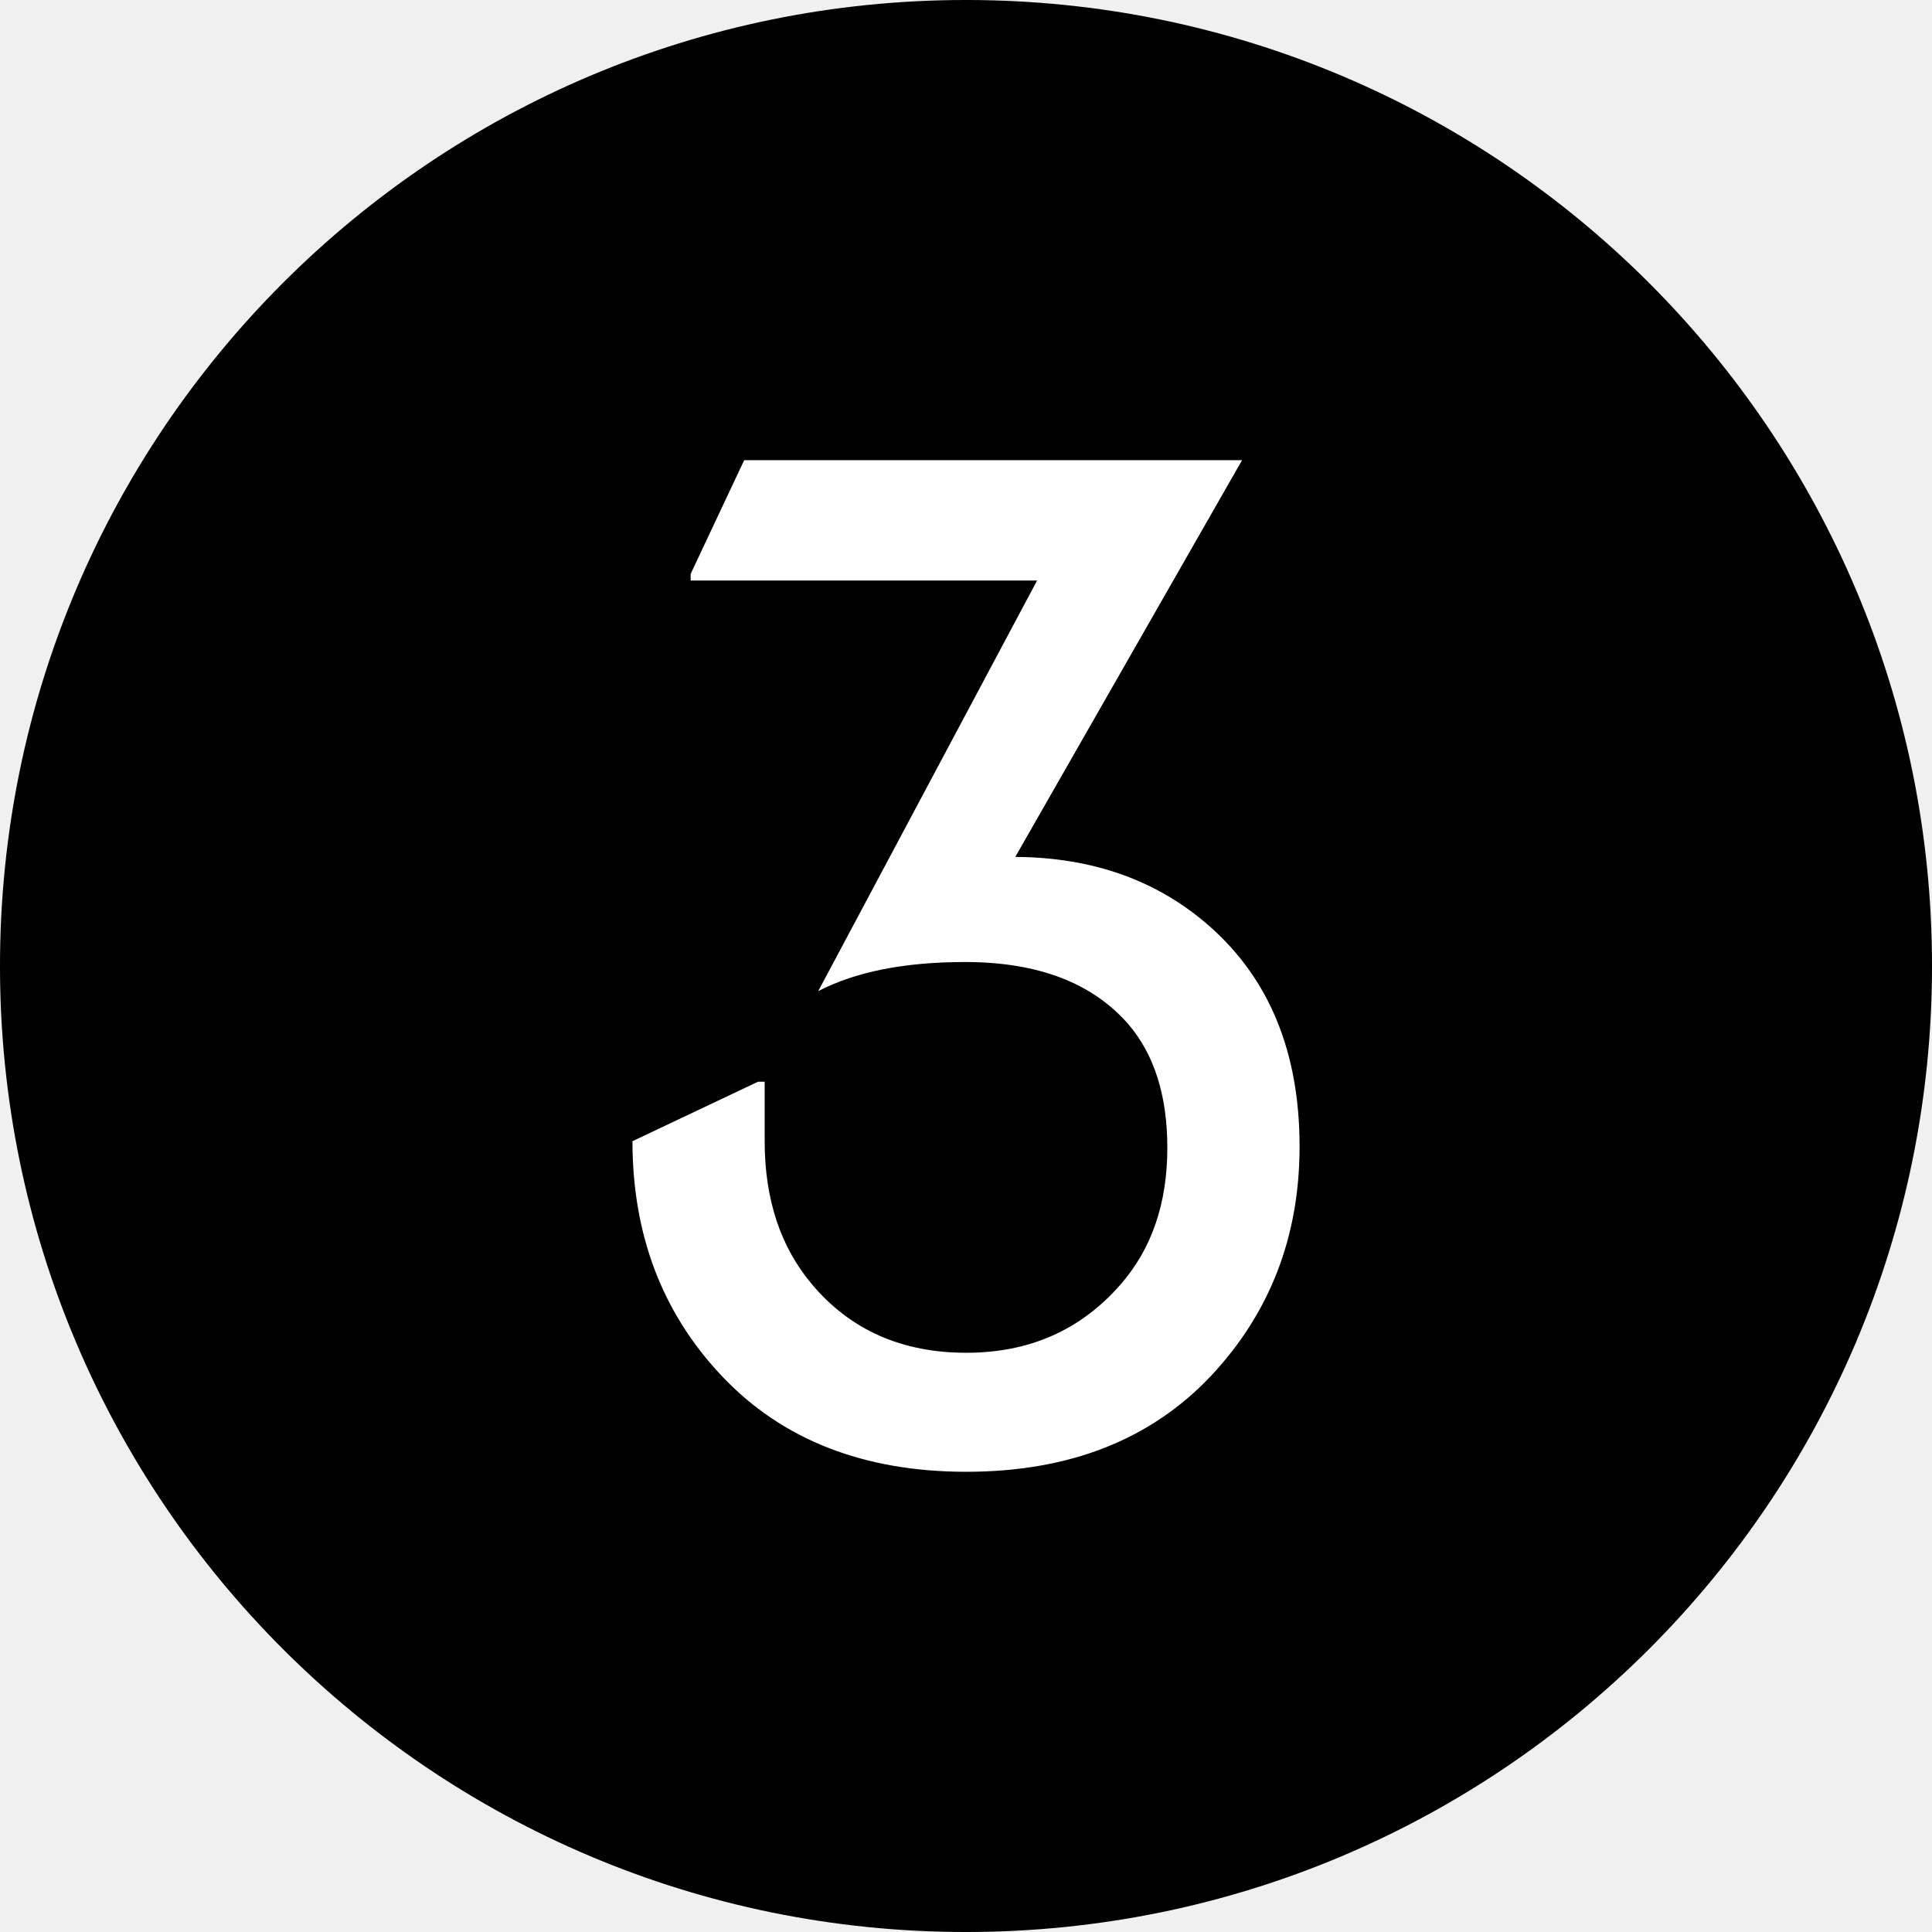
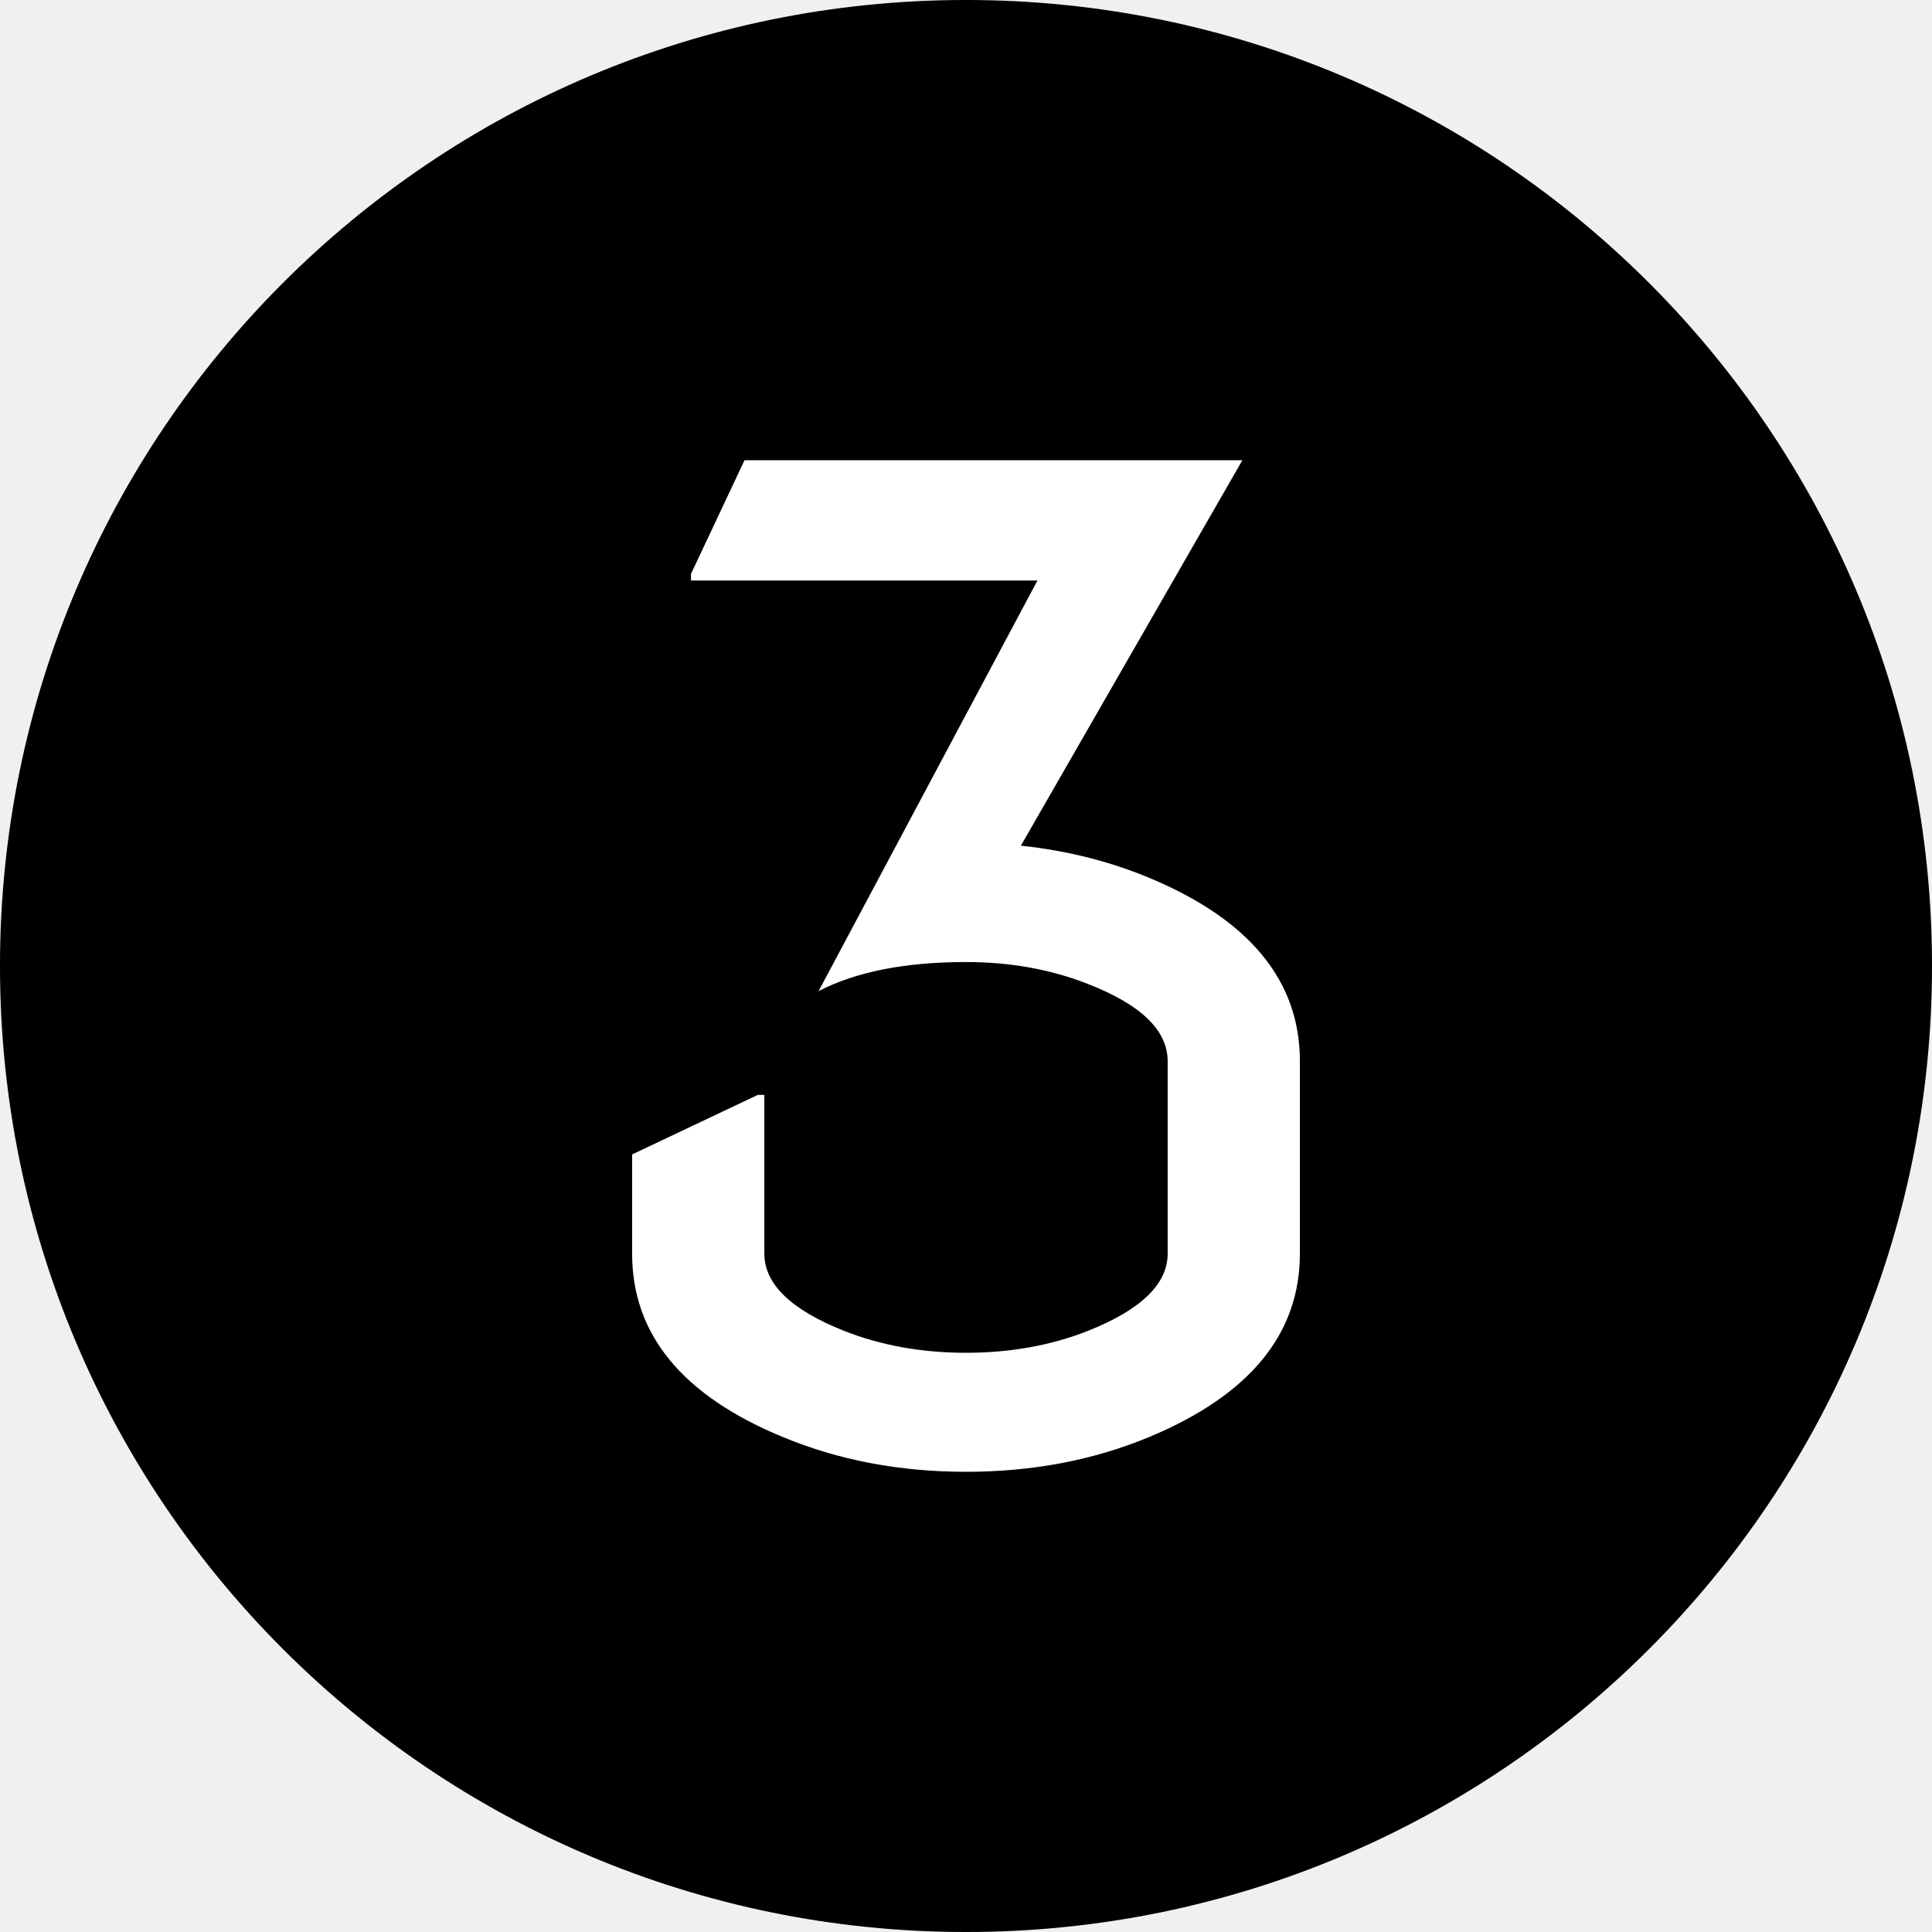
<svg xmlns="http://www.w3.org/2000/svg" version="1.1" id="svg2" viewBox="0 0 98.571 98.571" height="27.819mm" width="27.819mm">
  <defs id="defs4" />
  <g transform="translate(-302.2484,-485.3265)" id="layer1">
    <g id="g4142">
      <circle style="opacity:1;fill:#000000;fill-opacity:1;stroke:none;stroke-width:0.7;stroke-linecap:round;stroke-linejoin:round;stroke-miterlimit:4;stroke-dasharray:none;stroke-dashoffset:0;stroke-opacity:1" id="path4136" cx="351.534" cy="534.612" r="49.286" />
-       <path style="fill:#ffffff;" d="m 334.516,543.551 6.409,-3.036 h 0.337 v 3.036 q 0,4.453 2.429,7.32 2.935,3.474 7.86,3.474 4.824,0 7.86,-3.474 2.395,-2.732 2.395,-6.983 0,-3.98 -1.99,-6.308 -2.766,-3.171 -8.332,-3.171 -4.621,0 -7.489,1.484 l 11.166,-20.948 h -17.676 v -0.337 l 2.732,-5.802 h 25.401 l -11.57,20.24 q 5.937,0.034 9.917,3.542 4.588,4.048 4.588,11.233 0,6.882 -4.52,11.705 -4.621,4.891 -12.481,4.891 -7.86,0 -12.481,-4.891 -4.554,-4.824 -4.554,-11.975 z" id="text4138" aria-label="3" />
+       <path d="m 334.499,544.226 6.409,-3.036 h 0.337 v 8.096 q 0,2.328 4.082,3.947 2.834,1.113 6.207,1.113 3.373,0 6.207,-1.113 4.082,-1.619 4.082,-3.947 v -9.816 q 0,-2.361 -4.082,-3.947 -2.834,-1.113 -6.207,-1.113 -4.655,0 -7.522,1.484 l 11.166,-20.948 h -17.676 v -0.337 l 2.732,-5.802 h 25.401 l -11.301,19.666 q 3.508,0.371 6.578,1.653 7.657,3.205 7.657,9.344 v 9.816 q 0,6.139 -7.657,9.344 -4.284,1.788 -9.378,1.788 -5.094,0 -9.378,-1.788 -7.657,-3.171 -7.657,-9.344 z" id="text1" style="font-size:69.085px;line-height:1;font-family:'Nova Flat';-inkscape-font-specification:'Nova Flat, Normal';text-align:center;letter-spacing:-5.757px;word-spacing:11.514px;text-anchor:middle;fill:#ffffff;stroke-width:4.482;stroke-linecap:round;stroke-linejoin:round;paint-order:markers stroke fill" aria-label="3" />
    </g>
  </g>
</svg>
